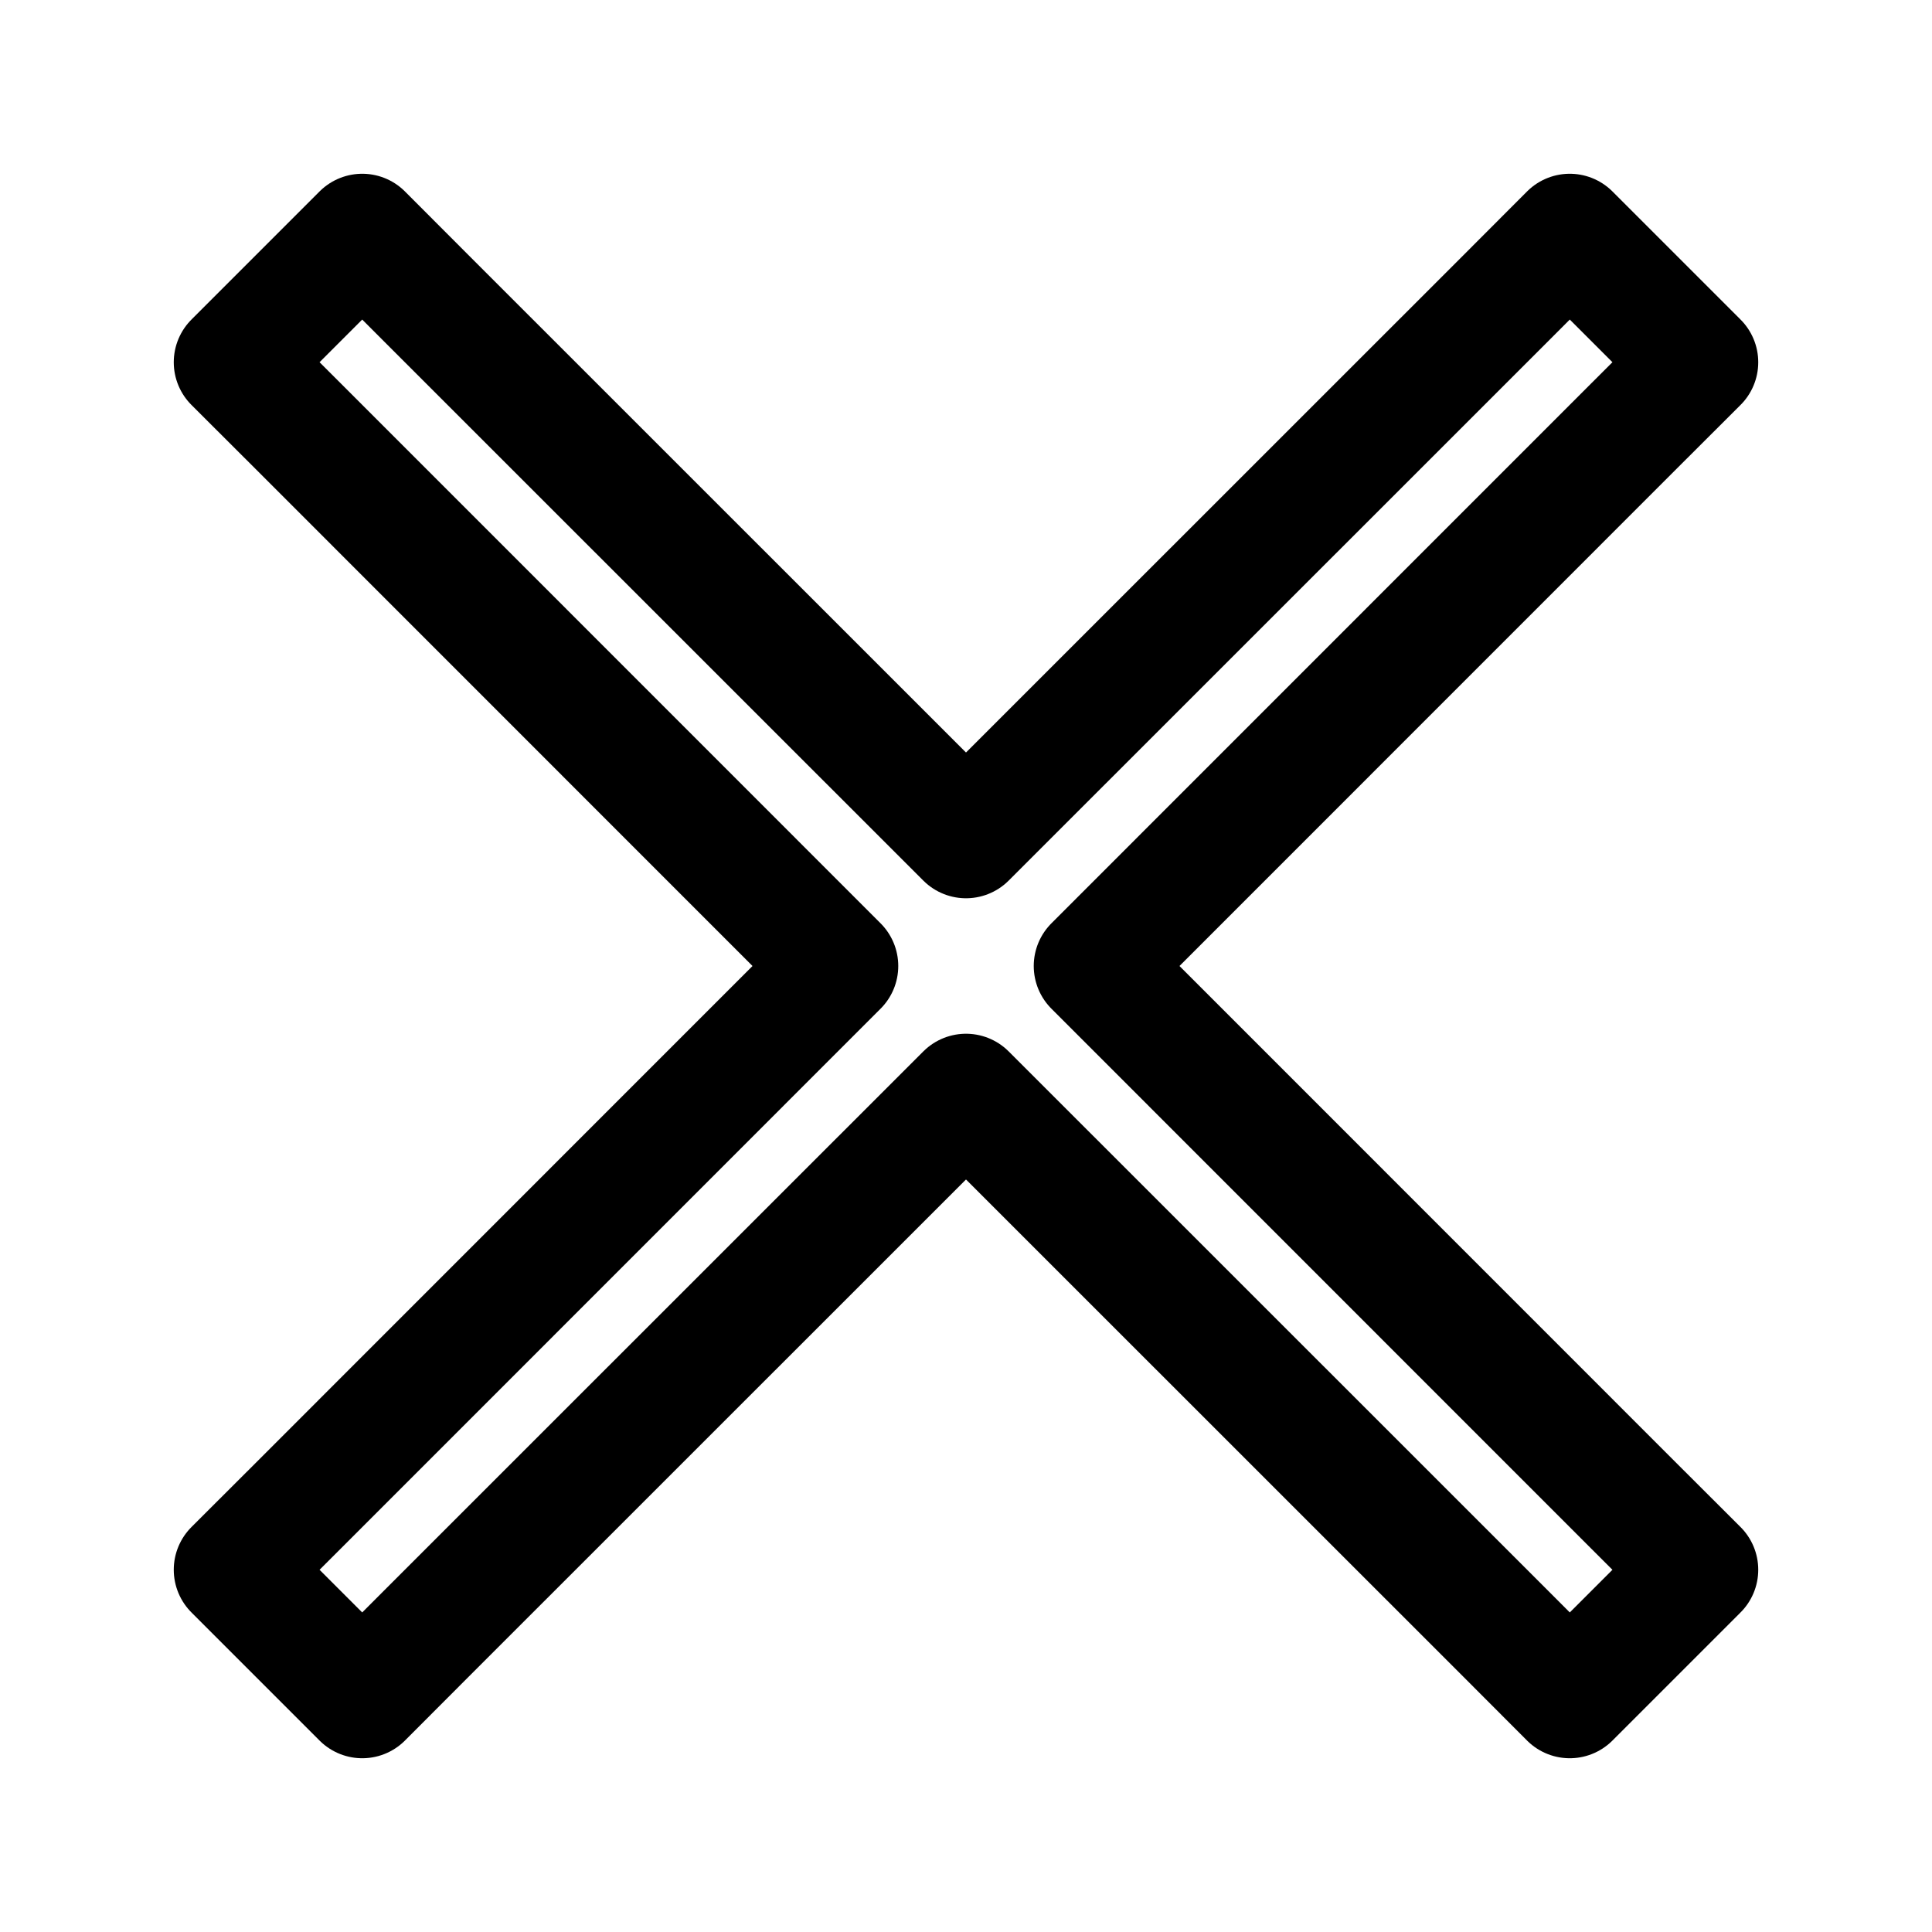
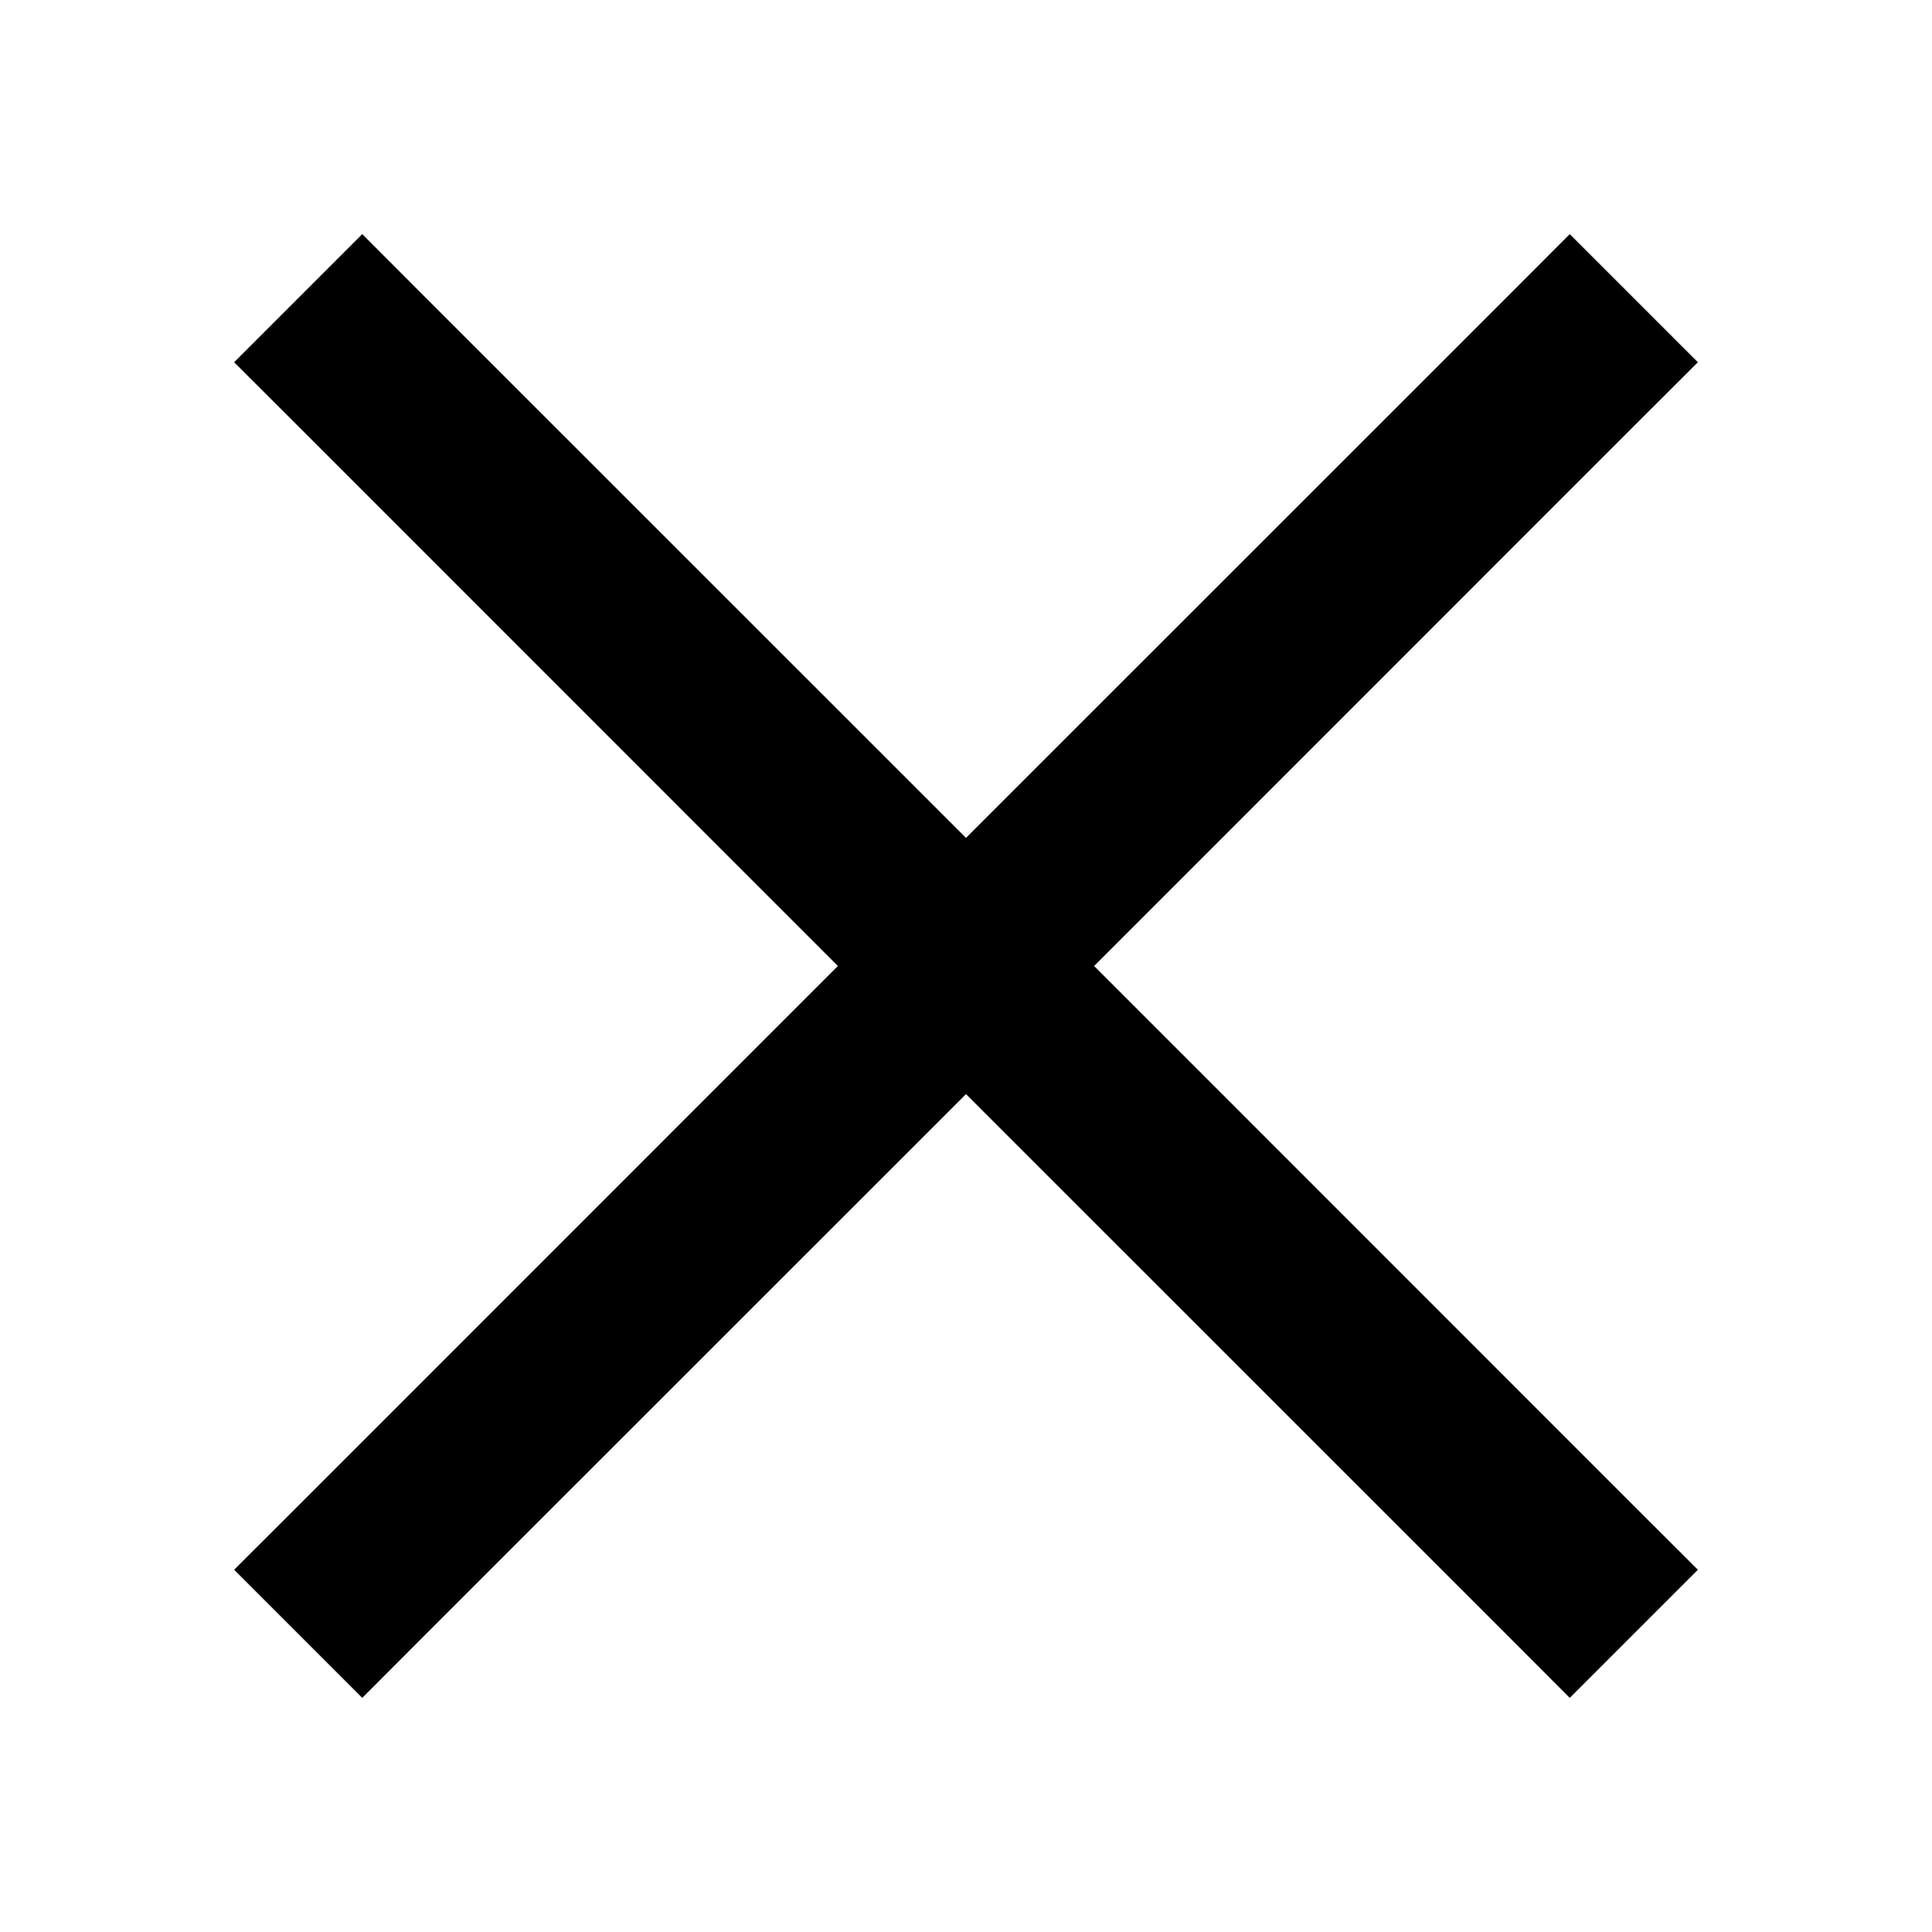
- <svg xmlns="http://www.w3.org/2000/svg" width="16" height="16" viewBox="0 0 16 16" fill="none" stroke="currentColor" stroke-linejoin="round">
-   <path d="M12.47 13.53L13 14.061L14.061 13L13.53 12.47L9.061 8L13.53 3.53L14.061 3L13 1.939L12.47 2.47L8 6.939L3.53 2.47L3 1.939L1.939 3L2.47 3.53L6.939 8L2.47 12.47L1.939 13L3 14.061L3.53 13.53L8 9.061L12.47 13.53Z" />
+ <svg height="16" stroke-linejoin="round" viewBox="0 0 16 16" width="16">
+   <path d="M12.47 13.53L13 14.061L14.061 13L13.53 12.47L9.061 8L13.53 3.53L14.061 3L13 1.939L12.47 2.47L8 6.939L3.53 2.47L3 1.939L1.939 3L2.47 3.53L6.939 8L2.47 12.47L1.939 13L3 14.061L3.53 13.53L8 9.061L12.47 13.53Z" fill="currentColor" />
</svg>
